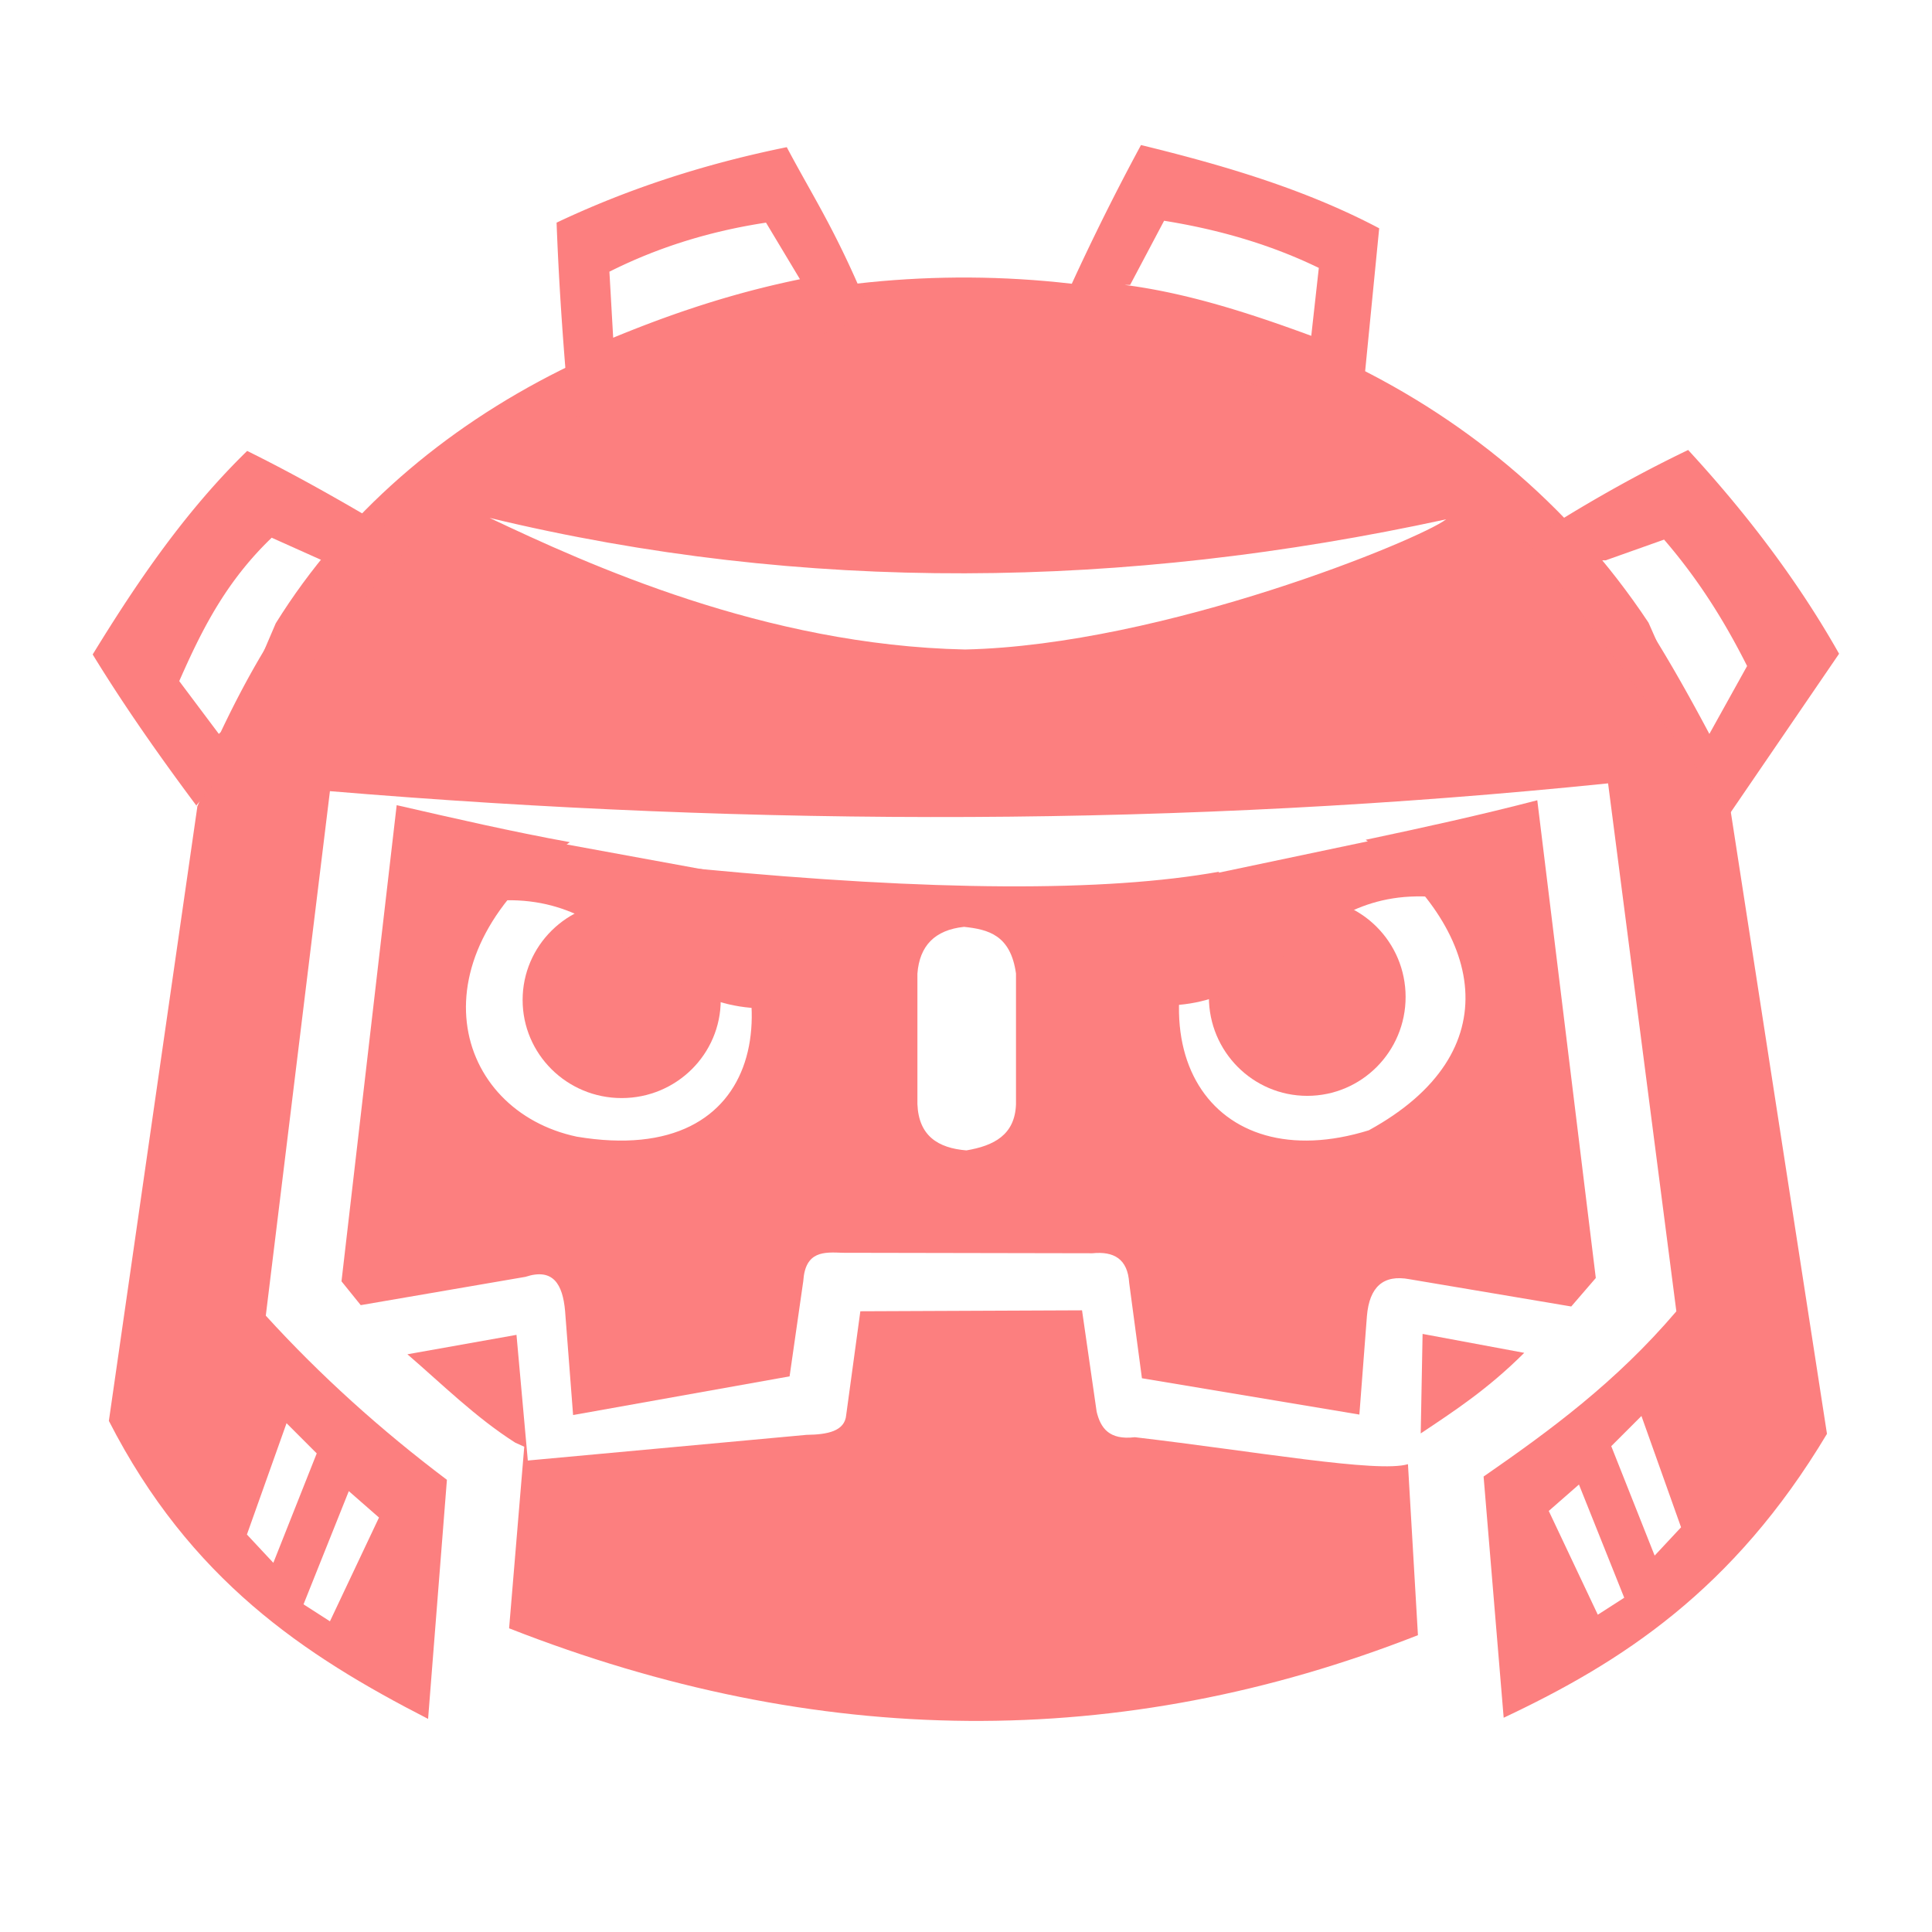
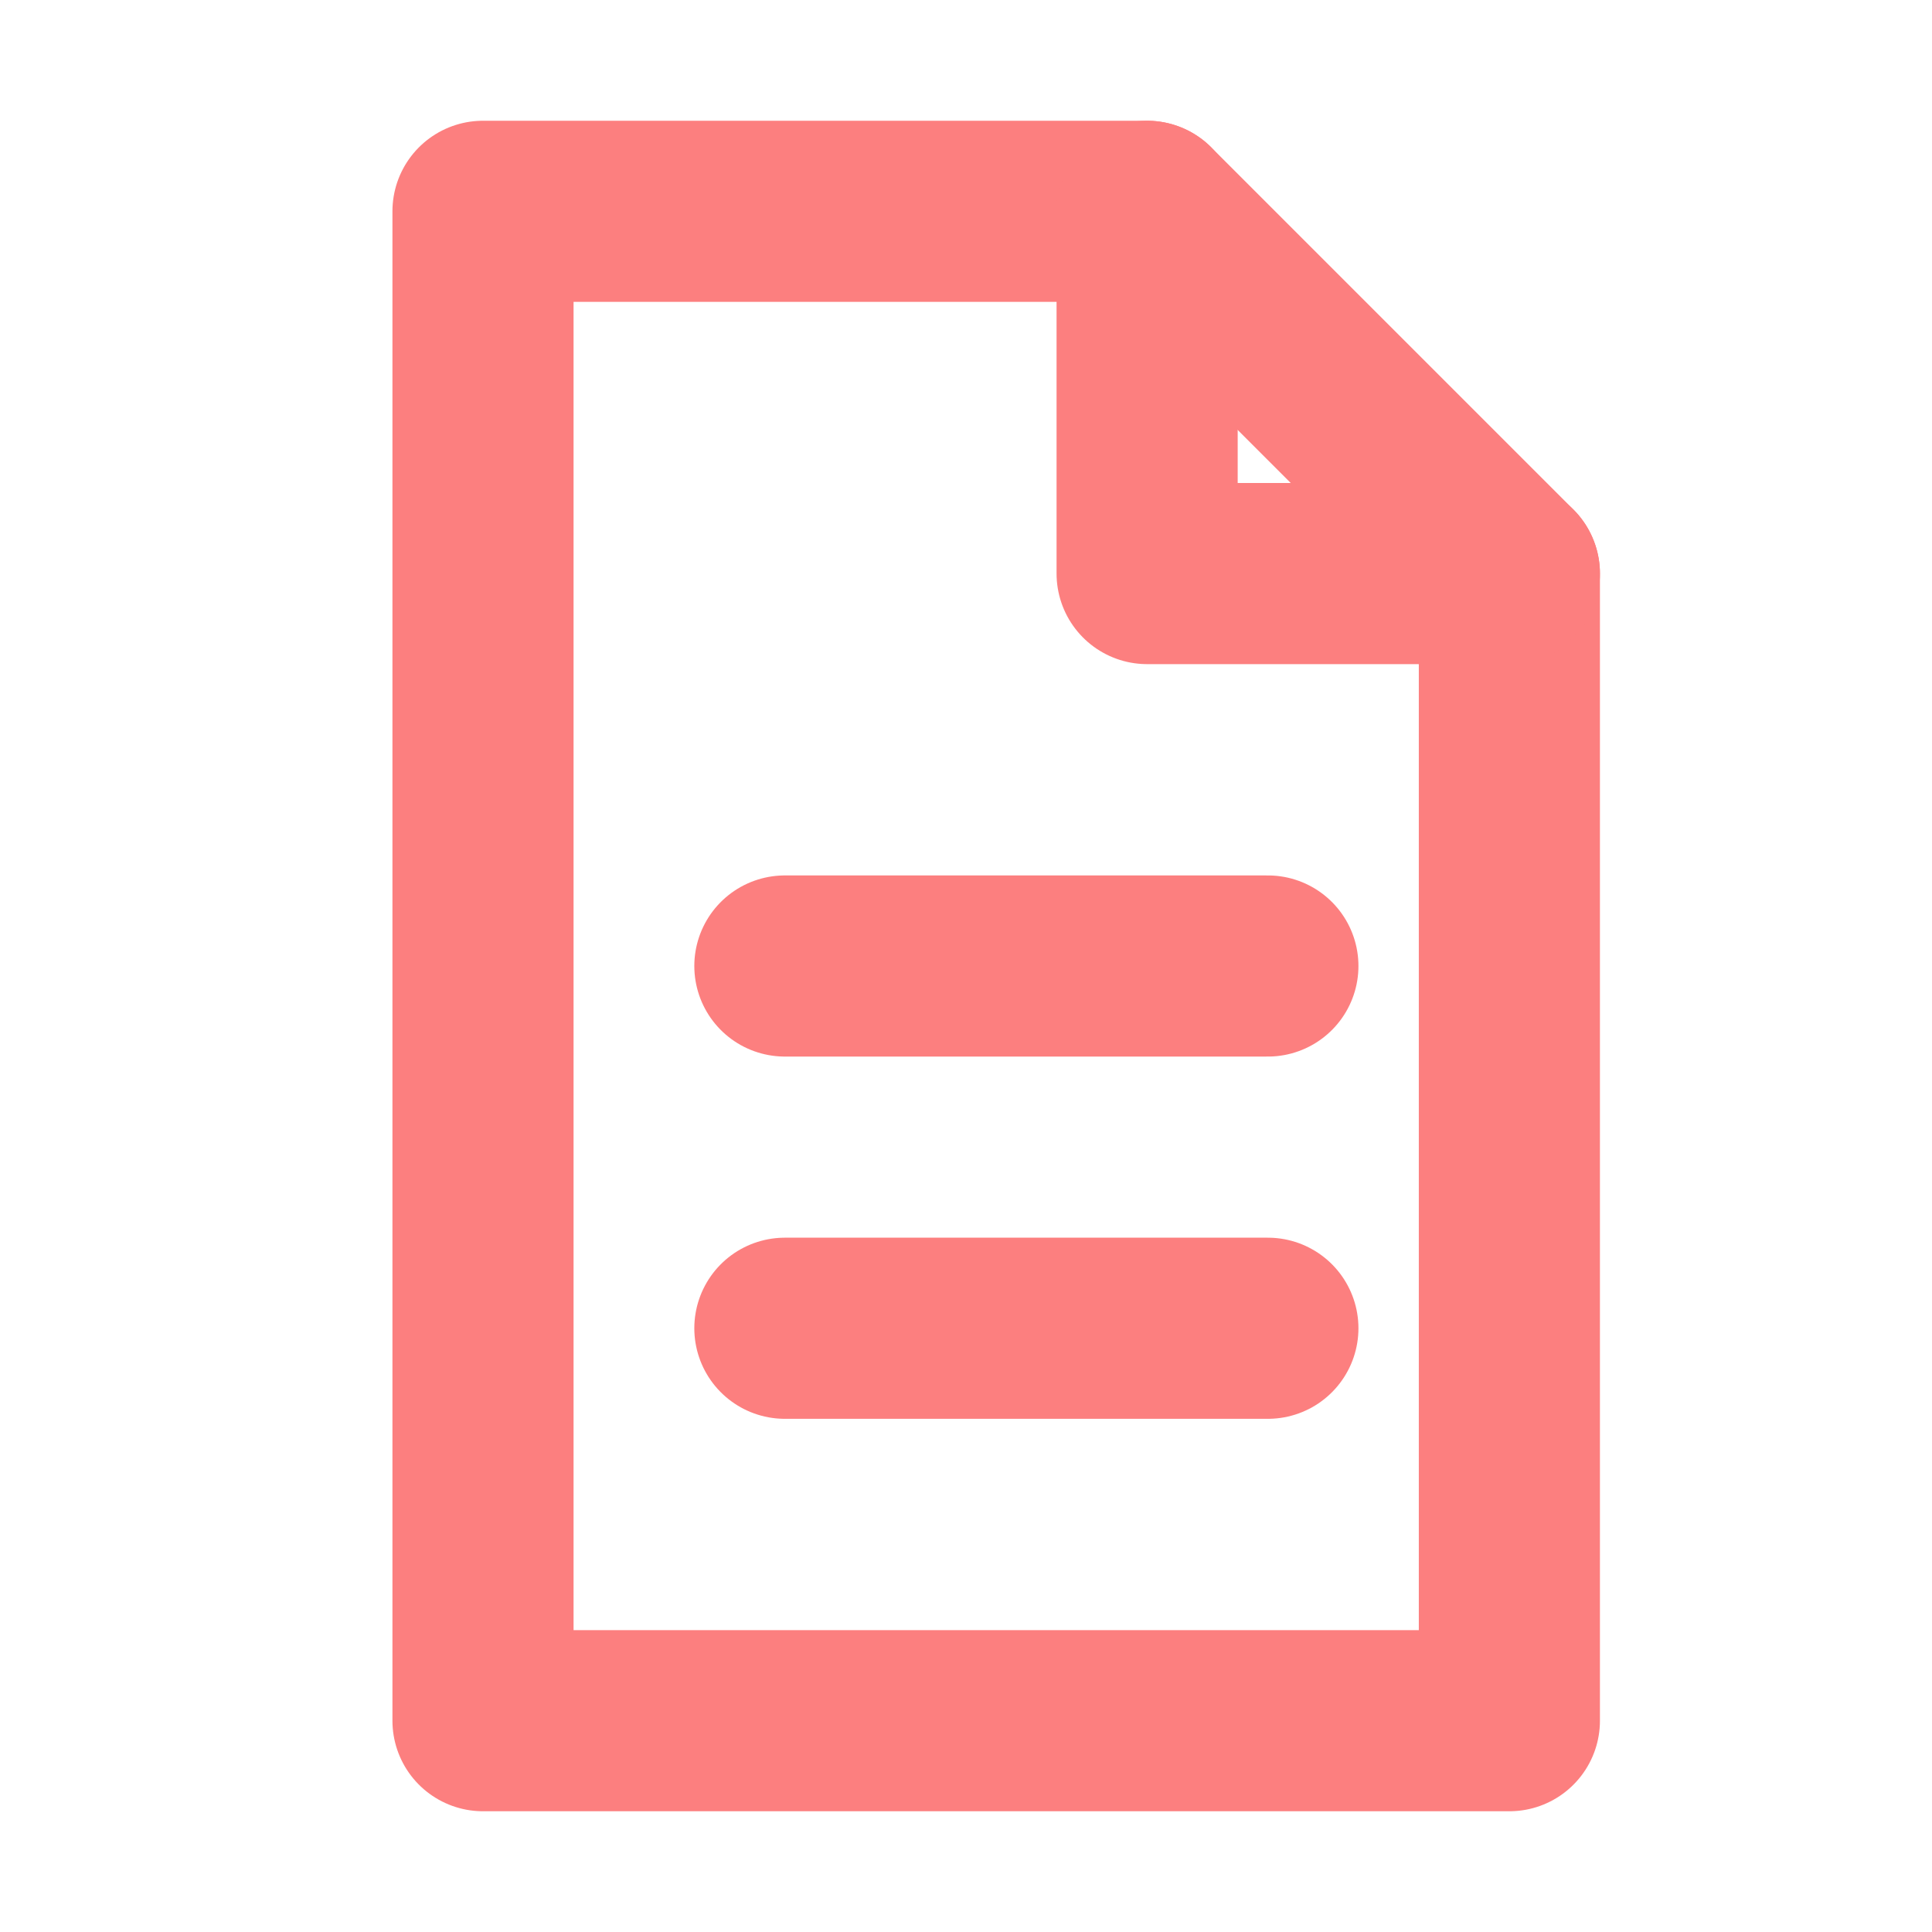
- <svg xmlns="http://www.w3.org/2000/svg" width="23.04pt" height="23.04pt" viewBox="0 0 23.04 23.04">
-   <defs />
-   <path id="shape0" transform="matrix(0.0625 0 0 0.0625 1.298295 3.30961)" fill="#fc7f7f" fill-rule="evenodd" stroke-opacity="0" stroke="#000000" stroke-width="0" stroke-linecap="square" stroke-linejoin="bevel" d="M16.892 100.901L31.842 65.979C83.859 -17.733 232.759 -26.109 293.776 65.856L309.347 101.126L327.826 220.634C309.936 250.566 288.463 264.295 266.14 274.803L262.309 228.782C274.998 219.99 287.579 210.771 299.087 197.256L286.062 96.518C205.14 104.815 123.824 104.825 42.182 98.005L29.942 198.085C40.281 209.434 51.824 219.856 64.502 229.405L60.911 275.022L60.888 275.014C37.23 262.871 15.502 248.459 0 218.164L16.892 100.901M26.342 239.845L33.902 218.605L39.662 224.365L31.382 245.245L26.342 239.845M37.142 253.165L45.782 231.565L51.542 236.605L42.182 256.405L37.142 253.165M289.142 251.905L280.502 230.305L274.742 235.345L284.102 255.145L289.142 251.905M299.987 238.466L292.427 217.226L286.667 222.986L294.947 243.866L299.987 238.466M72.647 45.866C132.743 60.344 193.632 59.492 255.167 46.136C250.208 49.97 201.243 70.127 163.367 70.976C125.101 70.159 91.32 54.698 72.647 45.866" />
-   <path id="shape1" transform="matrix(0.0625 0 0 0.0625 1.105312 5.3775)" fill="#fc7f7f" fill-rule="evenodd" stroke-opacity="0" stroke="#000000" stroke-width="0" stroke-linecap="square" stroke-linejoin="bevel" d="M21.105 69.435L20.571 68.723L20.038 68.012L19.773 67.657L19.755 67.68L21.105 69.435M19.773 67.657L19.507 67.3L18.977 66.588L18.449 65.877L17.923 65.165L17.399 64.454L16.876 63.742L16.355 63.03L15.836 62.319L15.319 61.607L14.804 60.895L14.291 60.184L13.78 59.472L13.271 58.761L12.764 58.049L12.259 57.337L11.756 56.626L11.255 55.914L10.757 55.202L10.261 54.491L9.768 53.779L9.276 53.068L8.787 52.356L8.301 51.644L7.816 50.933L7.335 50.221L6.856 49.509L6.379 48.798L5.905 48.086L5.434 47.375L4.966 46.663L4.5 45.951L4.037 45.24L3.577 44.528L3.119 43.816L2.665 43.105L2.213 42.393L1.764 41.682L1.319 40.97L0.876 40.258L0.436 39.547L0 38.835L0.466 38.075L0.934 37.316L1.403 36.558L1.874 35.801L2.346 35.045L2.82 34.291L3.295 33.538L3.773 32.786L4.252 32.036L4.733 31.287L5.216 30.54L5.701 29.794L6.188 29.05L6.678 28.308L7.169 27.567L7.663 26.829L8.159 26.092L8.658 25.357L9.159 24.624L9.664 23.893L10.17 23.164L10.679 22.437L11.192 21.713L11.707 20.99L12.225 20.27L12.745 19.553L13.27 18.837L13.797 18.124L14.327 17.414L14.861 16.706L15.398 16.001L15.938 15.299L16.483 14.599L17.03 13.902L17.581 13.207L18.136 12.516L18.695 11.828L19.257 11.142L19.824 10.46L20.394 9.781L20.969 9.105L21.547 8.432L22.13 7.762L22.717 7.096L23.308 6.433L23.904 5.773L24.504 5.117L25.109 4.465L25.718 3.816L26.332 3.17L26.951 2.529L27.575 1.891L28.203 1.257L28.837 0.626L29.475 0L30.216 0.367L30.956 0.737L31.693 1.108L32.429 1.481L33.163 1.855L33.895 2.232L34.625 2.61L35.354 2.99L36.081 3.372L36.806 3.755L37.53 4.14L38.253 4.526L38.974 4.914L39.693 5.303L40.411 5.694L41.128 6.085L41.843 6.479L42.557 6.873L43.27 7.269L43.981 7.666L44.692 8.065L45.401 8.464L46.109 8.864L46.816 9.266L47.523 9.668L48.228 10.072L48.932 10.476L49.635 10.882L50.337 11.288L51.039 11.695L51.74 12.103L52.44 12.512L53.139 12.921L53.837 13.331L54.535 13.742L55.233 14.153L55.93 14.565L56.626 14.977L57.322 15.39L58.017 15.803L58.712 16.217L59.407 16.631L60.101 17.045L60.795 17.46L19.773 67.657M24.075 54L16.515 43.92L16.845 43.173L17.177 42.427L17.512 41.681L17.849 40.935L18.19 40.191L18.535 39.447L18.884 38.704L19.238 37.962L19.598 37.221L19.962 36.481L20.333 35.742L20.71 35.005L21.094 34.269L21.485 33.534L21.884 32.801L22.291 32.07L22.706 31.34L23.13 30.612L23.564 29.886L24.008 29.162L24.462 28.44L24.926 27.72L25.402 27.002L25.889 26.287L26.388 25.574L26.899 24.863L27.424 24.155L27.961 23.45L28.512 22.747L29.077 22.047L29.657 21.35L30.251 20.656L30.861 19.965L31.487 19.278L32.128 18.593L32.787 17.912L33.462 17.234L34.155 16.56L44.595 21.24L44.016 21.944L43.444 22.649L42.881 23.353L42.325 24.057L41.777 24.762L41.236 25.466L40.703 26.17L40.177 26.875L39.658 27.579L39.147 28.283L38.642 28.988L38.144 29.692L37.653 30.397L37.168 31.101L36.69 31.805L36.218 32.51L35.753 33.214L35.293 33.918L34.84 34.623L34.392 35.327L33.95 36.031L33.514 36.736L33.084 37.44L32.658 38.144L32.238 38.849L31.823 39.553L31.414 40.257L31.009 40.962L30.609 41.666L30.214 42.37L29.823 43.075L29.437 43.779L29.055 44.483L28.678 45.188L28.304 45.892L27.935 46.597L27.569 47.301L27.207 48.005L26.849 48.71L26.495 49.414L26.144 50.118L25.796 50.823L25.451 51.527L25.11 52.231L24.771 52.936L24.435 53.64L24.075 54" />
-   <path id="shape2" transform="matrix(0.0625 0 0 0.0625 18.15188 5.36625)" fill="#fc7f7f" fill-rule="evenodd" stroke-opacity="0" stroke="#000000" stroke-width="0" stroke-linecap="square" stroke-linejoin="bevel" d="M0 18L0.682 17.555L0.816 17.468L0.81 17.46L0 18M0.816 17.468L1.364 17.112L2.048 16.671L2.732 16.232L3.418 15.795L4.104 15.36L4.791 14.926L5.479 14.495L6.168 14.065L6.859 13.637L7.55 13.211L8.242 12.788L8.935 12.366L9.629 11.946L10.324 11.528L11.02 11.113L11.717 10.699L12.416 10.287L13.115 9.877L13.815 9.47L14.516 9.065L15.219 8.661L15.922 8.26L16.626 7.861L17.332 7.464L18.039 7.069L18.746 6.677L19.455 6.286L20.165 5.898L20.876 5.512L21.588 5.129L22.302 4.747L23.016 4.368L23.732 3.991L24.448 3.616L25.166 3.244L25.885 2.874L26.605 2.507L27.327 2.141L28.049 1.778L28.773 1.418L29.498 1.06L30.224 0.704L30.951 0.351L31.68 0L32.256 0.626L32.83 1.256L33.404 1.889L33.977 2.524L34.548 3.163L35.118 3.805L35.687 4.449L36.255 5.097L36.821 5.748L37.386 6.402L37.95 7.059L38.512 7.719L39.072 8.382L39.631 9.047L40.188 9.716L40.744 10.388L41.297 11.063L41.849 11.741L42.399 12.422L42.947 13.106L43.493 13.792L44.037 14.482L44.578 15.175L45.118 15.871L45.655 16.569L46.191 17.271L46.723 17.975L47.254 18.683L47.782 19.393L48.307 20.106L48.83 20.823L49.351 21.542L49.868 22.264L50.384 22.989L50.896 23.717L51.405 24.448L51.912 25.182L52.416 25.918L52.916 26.658L53.414 27.4L53.909 28.145L54.4 28.894L54.889 29.645L55.374 30.399L55.855 31.155L56.334 31.915L56.809 32.678L57.28 33.443L57.748 34.211L58.213 34.982L58.674 35.756L59.131 36.533L59.584 37.312L60.034 38.095L60.48 38.88L56.612 44.54L50.81 53.029L41.624 66.47L39.69 69.3L0.816 17.468M15.93 21.06L27.09 17.1L27.695 17.809L28.29 18.519L28.875 19.228L29.45 19.938L30.014 20.647L30.569 21.356L31.114 22.066L31.65 22.775L32.177 23.485L32.695 24.194L33.204 24.904L33.705 25.613L34.197 26.322L34.681 27.032L35.157 27.741L35.625 28.451L36.085 29.16L36.538 29.869L36.984 30.579L37.423 31.288L37.854 31.998L38.28 32.707L38.698 33.416L39.111 34.126L39.517 34.835L39.917 35.545L40.312 36.254L40.701 36.964L41.085 37.673L41.463 38.382L41.837 39.092L42.206 39.801L42.57 40.511L42.93 41.22L35.73 54.18L35.342 53.451L34.953 52.723L34.562 51.995L34.17 51.268L33.777 50.542L33.383 49.816L32.987 49.091L32.589 48.367L32.19 47.643L31.789 46.921L31.387 46.199L30.982 45.478L30.576 44.758L30.168 44.039L29.758 43.321L29.346 42.604L28.932 41.888L28.516 41.174L28.097 40.46L27.676 39.747L27.253 39.036L26.827 38.326L26.399 37.617L25.969 36.909L25.535 36.203L25.099 35.498L24.66 34.794L24.219 34.092L23.774 33.391L23.327 32.692L22.877 31.994L22.423 31.298L21.967 30.603L21.507 29.91L21.044 29.219L20.578 28.529L20.108 27.841L19.635 27.154L19.158 26.47L18.678 25.787L18.194 25.106L17.706 24.427L17.215 23.75L16.719 23.074L16.22 22.401L15.717 21.729L15.21 21.06L15.93 21.06" />
-   <path id="shape3" transform="matrix(0.0625 0 0 0.0625 6.6375 1.755)" fill="#fc7f7f" fill-rule="evenodd" stroke-opacity="0" stroke="#000000" stroke-width="0" stroke-linecap="square" stroke-linejoin="bevel" d="M2.52 51.84L2.454 51.124L2.388 50.409L2.324 49.694L2.259 48.979L2.196 48.265L2.133 47.55L2.07 46.837L2.009 46.123L1.948 45.41L1.887 44.697L1.827 43.985L1.768 43.273L1.71 42.561L1.652 41.849L1.595 41.138L1.539 40.427L1.483 39.717L1.428 39.007L1.374 38.297L1.32 37.587L1.267 36.878L1.215 36.17L1.164 35.461L1.113 34.753L1.064 34.046L1.015 33.339L0.966 32.632L0.919 31.925L0.872 31.219L0.826 30.514L0.781 29.808L0.736 29.104L0.693 28.399L0.65 27.695L0.608 26.992L0.567 26.288L0.527 25.586L0.487 24.883L0.449 24.181L0.411 23.48L0.374 22.779L0.338 22.078L0.303 21.378L0.268 20.678L0.235 19.979L0.202 19.28L0.171 18.581L0.14 17.883L0.11 17.186L0.081 16.488L0.053 15.792L0.026 15.096L0 14.4L0.682 14.079L1.364 13.76L2.048 13.445L2.732 13.133L3.418 12.824L4.104 12.519L4.791 12.216L5.479 11.916L6.169 11.62L6.859 11.326L7.549 11.036L8.241 10.748L8.934 10.464L9.628 10.183L10.322 9.905L11.018 9.629L11.714 9.357L12.411 9.088L13.11 8.821L13.809 8.558L14.508 8.297L15.209 8.039L15.911 7.785L16.613 7.533L17.317 7.284L18.021 7.038L18.726 6.795L19.432 6.554L20.139 6.317L20.847 6.082L21.555 5.851L22.265 5.622L22.975 5.395L23.686 5.172L24.398 4.951L25.11 4.733L25.824 4.518L26.538 4.306L27.253 4.096L27.969 3.889L28.686 3.685L29.404 3.483L30.122 3.284L30.841 3.088L31.561 2.895L32.282 2.704L33.004 2.515L33.726 2.33L34.449 2.147L35.173 1.966L35.898 1.788L36.623 1.613L37.35 1.441L38.077 1.27L38.804 1.103L39.533 0.938L40.262 0.775L40.992 0.615L41.723 0.458L42.455 0.303L43.187 0.15L43.92 0L44.258 0.635L44.594 1.262L44.928 1.882L45.261 2.494L45.592 3.1L45.923 3.701L46.252 4.298L46.581 4.891L46.909 5.48L47.236 6.068L47.564 6.654L47.891 7.239L48.218 7.825L48.545 8.411L48.873 9L49.201 9.59L49.53 10.185L49.86 10.783L50.191 11.386L50.523 11.995L50.857 12.61L51.191 13.233L51.528 13.864L51.867 14.503L52.207 15.152L52.55 15.812L52.895 16.482L53.243 17.165L53.593 17.86L53.946 18.569L54.302 19.293L54.662 20.031L55.024 20.786L55.391 21.557L55.76 22.345L56.134 23.152L56.512 23.978L56.894 24.824L57.28 25.691L57.671 26.578L58.067 27.489L58.467 28.422L58.872 29.379L59.283 30.36L59.699 31.367L60.12 32.4L2.52 51.84M10.8 36.36L10.08 23.76L10.725 23.438L11.374 23.121L12.026 22.808L12.68 22.501L13.338 22.198L14 21.899L14.664 21.606L15.331 21.317L16.002 21.033L16.676 20.754L17.353 20.479L18.033 20.209L18.716 19.945L19.403 19.685L20.093 19.429L20.786 19.179L21.482 18.933L22.182 18.693L22.885 18.457L23.591 18.226L24.3 18L25.013 17.779L25.728 17.563L26.448 17.351L27.17 17.145L27.896 16.944L28.625 16.747L29.357 16.555L30.093 16.369L30.832 16.187L31.574 16.011L32.319 15.839L33.068 15.672L33.821 15.511L34.576 15.354L35.335 15.203L36.098 15.056L36.863 14.915L37.632 14.779L38.405 14.647L39.181 14.521L39.96 14.4L46.44 25.2L45.665 25.36L44.892 25.524L44.123 25.691L43.356 25.86L42.593 26.033L41.833 26.209L41.075 26.387L40.321 26.569L39.569 26.753L38.82 26.94L38.074 27.13L37.33 27.322L36.59 27.518L35.852 27.716L35.116 27.916L34.384 28.12L33.654 28.326L32.926 28.534L32.201 28.745L31.478 28.959L30.758 29.174L30.041 29.393L29.326 29.614L28.613 29.837L27.902 30.062L27.194 30.29L26.488 30.52L25.784 30.752L25.083 30.987L24.383 31.223L23.686 31.462L22.991 31.703L22.298 31.946L21.607 32.191L20.918 32.438L20.231 32.687L19.545 32.937L18.862 33.19L18.181 33.445L17.501 33.701L16.824 33.96L16.148 34.22L15.473 34.481L14.801 34.745L14.13 35.01L13.461 35.277L12.793 35.545L12.127 35.815L11.463 36.087L10.8 36.36" />
-   <path id="shape4" transform="matrix(0.0625 0 0 0.0625 12.59437 1.729688)" fill="#fc7f7f" fill-rule="evenodd" stroke-opacity="0" stroke="#000000" stroke-width="0" stroke-linecap="square" stroke-linejoin="bevel" d="M0 33.12L0.32 32.397L0.641 31.674L0.963 30.951L1.286 30.23L1.611 29.508L1.936 28.788L2.263 28.067L2.591 27.348L2.921 26.629L3.251 25.911L3.583 25.193L3.915 24.477L4.249 23.76L4.584 23.045L4.92 22.33L5.257 21.617L5.595 20.904L5.934 20.191L6.275 19.48L6.616 18.77L6.959 18.06L7.302 17.352L7.647 16.644L7.992 15.937L8.339 15.231L8.686 14.527L9.035 13.823L9.384 13.12L9.735 12.419L10.086 11.718L10.439 11.019L10.792 10.321L11.146 9.624L11.502 8.928L11.858 8.233L12.215 7.54L12.573 6.848L12.932 6.157L13.291 5.467L13.652 4.779L14.014 4.092L14.376 3.407L14.739 2.722L15.103 2.04L15.468 1.358L15.834 0.678L16.2 0L16.955 0.185L17.71 0.371L18.464 0.558L19.217 0.746L19.97 0.936L20.722 1.127L21.473 1.319L22.224 1.513L22.974 1.708L23.723 1.905L24.471 2.103L25.219 2.303L25.965 2.505L26.711 2.708L27.456 2.913L28.2 3.12L28.943 3.329L29.685 3.54L30.426 3.753L31.166 3.968L31.905 4.185L32.643 4.404L33.38 4.626L34.115 4.849L34.85 5.075L35.583 5.304L36.315 5.535L37.046 5.768L37.776 6.003L38.504 6.242L39.231 6.483L39.957 6.726L40.681 6.973L41.404 7.222L42.126 7.474L42.846 7.729L43.564 7.986L44.282 8.247L44.997 8.511L45.711 8.778L46.424 9.048L47.135 9.321L47.844 9.597L48.552 9.877L49.258 10.16L49.962 10.446L50.664 10.736L51.365 11.03L52.064 11.326L52.761 11.627L53.457 11.931L54.15 12.239L54.842 12.551L55.532 12.866L56.22 13.185L56.906 13.509L57.59 13.836L58.271 14.167L58.951 14.502L59.629 14.842L60.305 15.185L60.979 15.533L61.65 15.885L58.05 52.515L0.81 33.525L0 33.12M14.13 26.685L20.61 14.445L21.362 14.568L22.113 14.695L22.862 14.827L23.61 14.963L24.357 15.103L25.102 15.247L25.845 15.396L26.587 15.55L27.328 15.708L28.067 15.87L28.804 16.037L29.54 16.209L30.274 16.386L31.007 16.567L31.738 16.753L32.468 16.945L33.195 17.14L33.922 17.341L34.646 17.547L35.369 17.759L36.09 17.975L36.809 18.196L37.527 18.422L38.243 18.654L38.957 18.891L39.67 19.134L40.38 19.382L41.089 19.635L41.796 19.894L42.501 20.158L43.204 20.428L43.905 20.703L44.605 20.985L45.302 21.272L45.998 21.564L46.692 21.863L47.383 22.167L48.073 22.478L48.761 22.794L49.446 23.116L50.13 23.445L48.69 36.405L47.977 36.143L47.264 35.883L46.552 35.623L45.839 35.366L45.126 35.11L44.413 34.856L43.7 34.604L42.988 34.354L42.275 34.106L41.562 33.859L40.849 33.615L40.136 33.374L39.424 33.134L38.711 32.897L37.998 32.663L37.285 32.431L36.572 32.202L35.86 31.975L35.147 31.752L34.434 31.531L33.721 31.314L33.008 31.099L32.296 30.887L31.583 30.679L30.87 30.475L30.157 30.273L29.444 30.075L28.732 29.881L28.019 29.69L27.306 29.504L26.593 29.321L25.88 29.142L25.168 28.966L24.455 28.796L23.742 28.629L23.029 28.466L22.316 28.308L21.604 28.154L20.891 28.005L20.178 27.86L19.465 27.72L18.752 27.585L18.04 27.455L17.327 27.329L16.614 27.209L15.901 27.094L15.188 26.983L14.476 26.879L13.763 26.779L13.05 26.685L14.13 26.685" />
-   <path id="shape01" transform="matrix(0.0625 0 0 0.0625 4.858617 15.62625)" fill="#fc7f7f" fill-rule="evenodd" stroke-opacity="0" stroke="#000000" stroke-width="0" stroke-linecap="square" stroke-linejoin="bevel" d="M0 8.387L20.812 4.68L22.973 28.66L76.162 23.76C80.178 23.711 83.453 23.062 83.722 19.98L86.422 0.18L128.722 0L131.512 19.35C132.269 22.451 133.88 24.798 138.802 24.21C161.76 26.903 185.183 31.085 190.912 29.355L192.815 61.985C136.094 84.247 78.29 83.773 19.409 60.675L19.414 60.55L22.293 26.027L20.58 25.254C13.035 20.453 6.721 14.176 0 8.387M193.347 23.49L193.702 4.5L213.104 8.113L213.04 8.171C206.118 15.067 199.745 19.216 193.347 23.49" />
-   <path id="shape11" transform="matrix(0.0625 0 0 0.0625 4.0725 9.543402)" fill="#fc7f7f" fill-rule="evenodd" stroke-opacity="0" stroke="#000000" stroke-width="0" stroke-linecap="square" stroke-linejoin="bevel" d="M228.167 0L239.331 91.157L234.644 96.594L203.76 91.386C198.79 90.457 196.13 92.854 195.66 98.406L194.22 117.216L152.73 110.286L150.3 92.106C150.013 87.478 147.341 86.031 143.28 86.436L95.67 86.346C92.127 86.213 88.499 85.921 88.11 91.746L85.5 109.926L44.19 117.306L42.66 97.416C42.199 92.358 40.398 89.186 35.1 90.936L3.671 96.337L0 91.791L10.53 0.936C21.544 3.462 32.558 5.997 43.572 7.997C12.794 29.969 21.501 59.221 44.878 64.188C81.654 70.365 85.852 37.172 68.217 13.091C112.669 17.356 145.751 17.537 167.465 13.632C148.986 47.179 166.01 72.3 196.019 62.975C223.123 48.127 218.152 24.588 195.422 7.545L195.475 7.532C206.465 5.207 217.414 2.8 228.167 0M118.8 24.156C123.368 24.652 127.669 25.67 128.7 33.066L128.7 57.996C128.497 63.884 124.447 65.926 119.238 66.809C113.788 66.366 110.132 64.006 109.89 57.996L109.89 33.066C110.296 27.797 113.174 24.745 118.8 24.156" />
-   <ellipse id="shape31" transform="matrix(0.03125 0 0 0.03125 6.2325 10.755)" rx="37.8" ry="37.44" cx="37.8" cy="37.44" fill="#fc7f7f" fill-rule="evenodd" stroke-opacity="0" stroke="#000000" stroke-width="0" stroke-linecap="square" stroke-linejoin="bevel" />
-   <path id="shape41" transform="matrix(0.03125 0 0 0.03125 5.445 9.838125)" fill="#fc7f7f" fill-rule="evenodd" stroke-opacity="0" stroke="#000000" stroke-width="0" stroke-linecap="square" stroke-linejoin="bevel" d="M119.16 70.02C68.252 70.768 63.047 16.813 0 31.14L1.44 0L128.16 23.22L119.16 70.02" />
-   <ellipse id="shape111" transform="matrix(-0.03103177 0 0 0.03150456 16.76253 10.70941)" rx="37.8" ry="37.44" cx="37.8" cy="37.44" fill="#fc7f7f" fill-rule="evenodd" stroke-opacity="0" stroke="#000000" stroke-width="0" stroke-linecap="square" stroke-linejoin="bevel" />
-   <path id="shape21" transform="matrix(-0.03103177 0 0 0.03150456 17.54453 9.783)" fill="#fc7f7f" fill-rule="evenodd" stroke-opacity="0" stroke="#000000" stroke-width="0" stroke-linecap="square" stroke-linejoin="bevel" d="M119.16 70.085C68.252 70.834 63.047 16.878 0 31.206L1.44 0L128.16 26.264L119.16 70.085" />
+ <svg xmlns="http://www.w3.org/2000/svg" width="16" height="16" viewBox="0 0 16 16">
+   <g fill="none" stroke="#fc7f7f" stroke-width="1.5" stroke-linecap="round" stroke-linejoin="round">
+     <path d="M4 1.75h5.5L12.5 4.75V14.25H4Z" />
+     <path d="M9.5 1.75v3h3M6.5 8h4M6.5 11h4" />
+   </g>
</svg>
